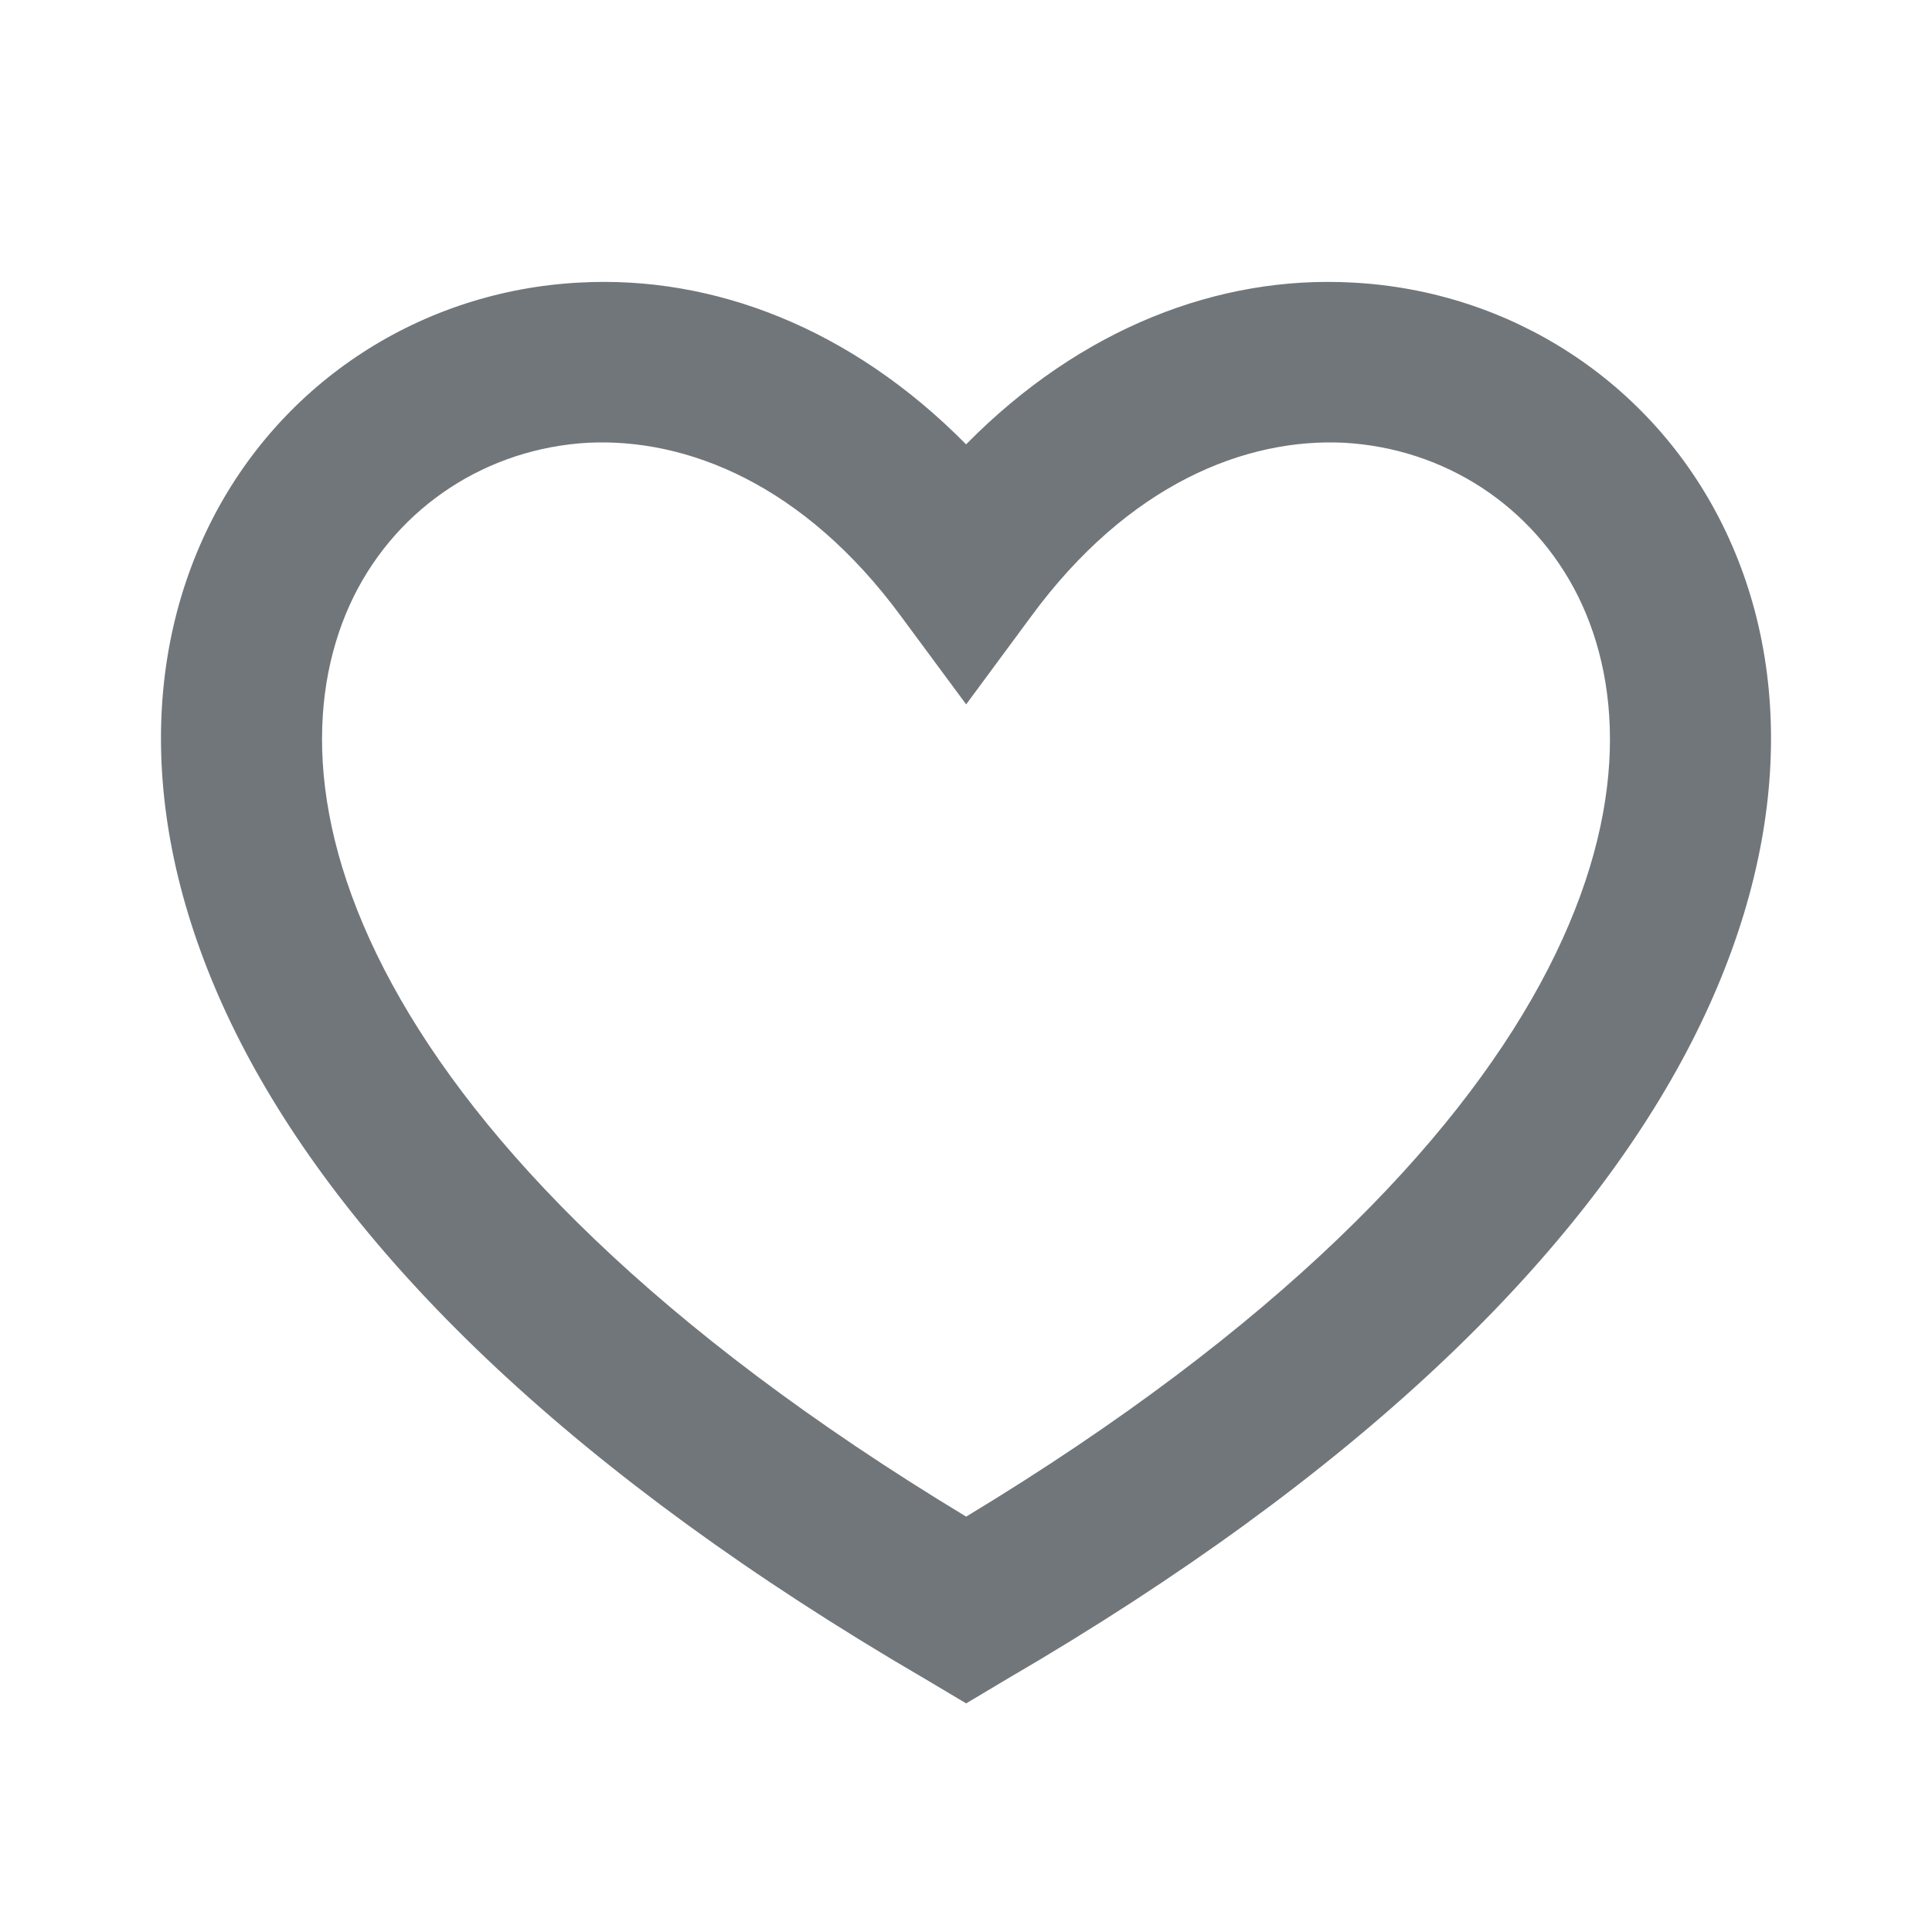
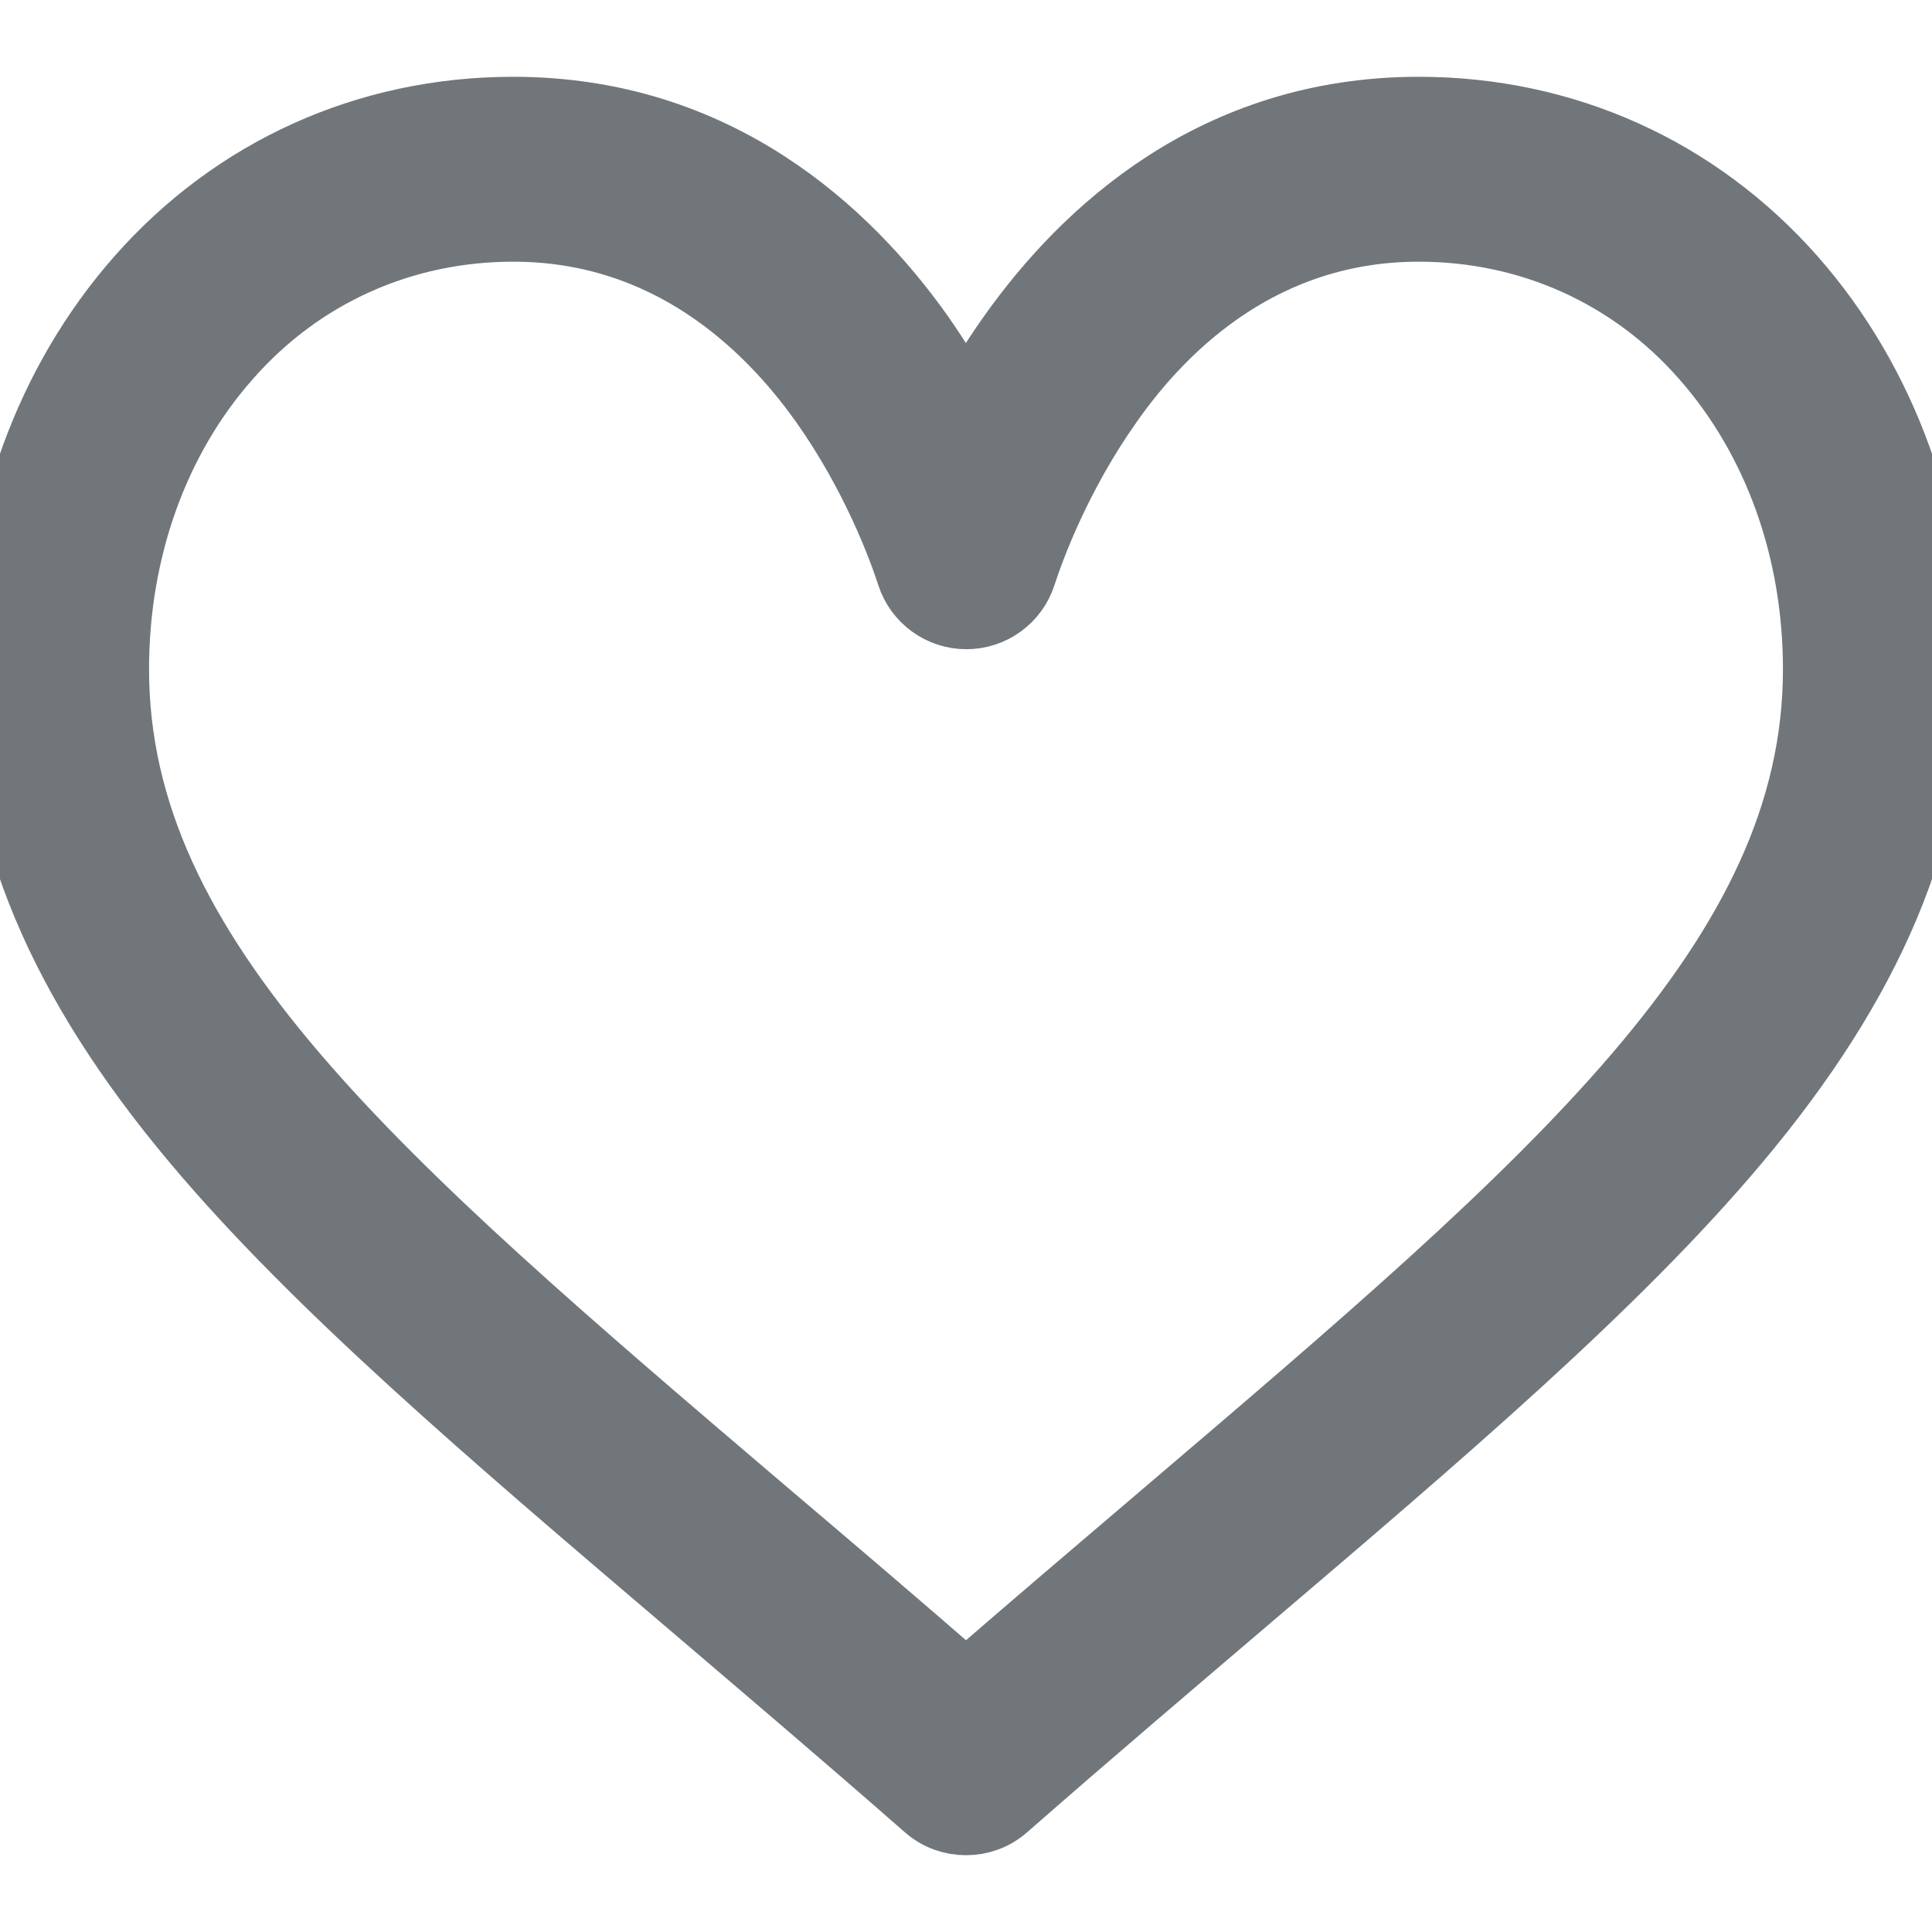
- <svg xmlns="http://www.w3.org/2000/svg" viewBox="0 0 24 24" aria-hidden="true" class="r-4qtqp9 r-yyyyoo r-dnmrzs r-bnwqim r-lrvibr r-m6rgpd r-1xvli5t r-1hdv0qi" fill="#71767B" width="24" height="24">
-   <g fill="#71767B">
-     <path d="M16.697 5.5c-1.222-.06-2.679.51-3.89 2.16l-.805 1.09-.806-1.09C9.984 6.01 8.526 5.44 7.304 5.5c-1.243.07-2.349.78-2.91 1.91-.552 1.12-.633 2.78.479 4.82 1.074 1.97 3.257 4.27 7.129 6.61 3.87-2.34 6.052-4.64 7.126-6.61 1.111-2.04 1.03-3.7.477-4.82-.561-1.13-1.666-1.84-2.908-1.91zm4.187 7.69c-1.351 2.48-4.001 5.12-8.379 7.67l-.503.3-.504-.3c-4.379-2.55-7.029-5.19-8.382-7.67-1.36-2.5-1.41-4.86-.514-6.67.887-1.79 2.647-2.91 4.601-3.01 1.651-.09 3.368.56 4.798 2.01 1.429-1.45 3.146-2.1 4.796-2.01 1.954.1 3.714 1.22 4.601 3.01.896 1.81.846 4.17-.514 6.67z" fill="#71767B" />
-   </g>
+ <svg xmlns="http://www.w3.org/2000/svg" fill="#71767B" viewBox="0 0 512 452.3" width="19px" height="19px">
+   <path d="M474.6 44.4C449.4 15.8 414.4 0 376 0c-53.9 0-88.1 32.2-107.3 59.2-5 7-9.2 14-12.7 20.7-3.5-6.6-7.8-13.7-12.7-20.7C224.1 32.2 189.9 0 136 0 97.6 0 62.6 15.8 37.4 44.4 13.3 71.8 0 108.4 0 147.5c0 42.6 16.6 82.2 52.3 124.7 31.9 38 77.8 77.1 131 122.4 19.8 16.9 40.3 34.3 62.1 53.4l.7.6c2.8 2.5 6.4 3.7 9.9 3.7s7.1-1.2 9.9-3.7l.7-.6c21.8-19.1 42.3-36.5 62.1-53.4 53.2-45.3 99.1-84.4 131-122.4 35.7-42.5 52.3-82.1 52.3-124.7 0-39.1-13.3-75.7-37.4-103.1zM309.2 371.8c-17.1 14.6-34.7 29.5-53.2 45.6-18.5-16.1-36.1-31.1-53.2-45.6C98.7 283.1 30 224.5 30 147.5c0-31.8 10.6-61.4 29.9-83.2C79.3 42.2 106.4 30 136 30c41.1 0 67.7 25.3 82.8 46.6 13.5 19.1 20.6 38.3 23 45.7 2 6.2 7.8 10.4 14.3 10.4s12.3-4.2 14.3-10.4c2.4-7.4 9.5-26.6 23-45.7C308.3 55.3 334.9 30 376 30c29.6 0 56.7 12.2 76.1 34.3 19.3 21.9 29.9 51.4 29.9 83.2 0 77-68.7 135.6-172.8 224.3z" fill="#71767B" stroke="#71767B" stroke-width="19" stroke-linejoin="round" />
</svg>
